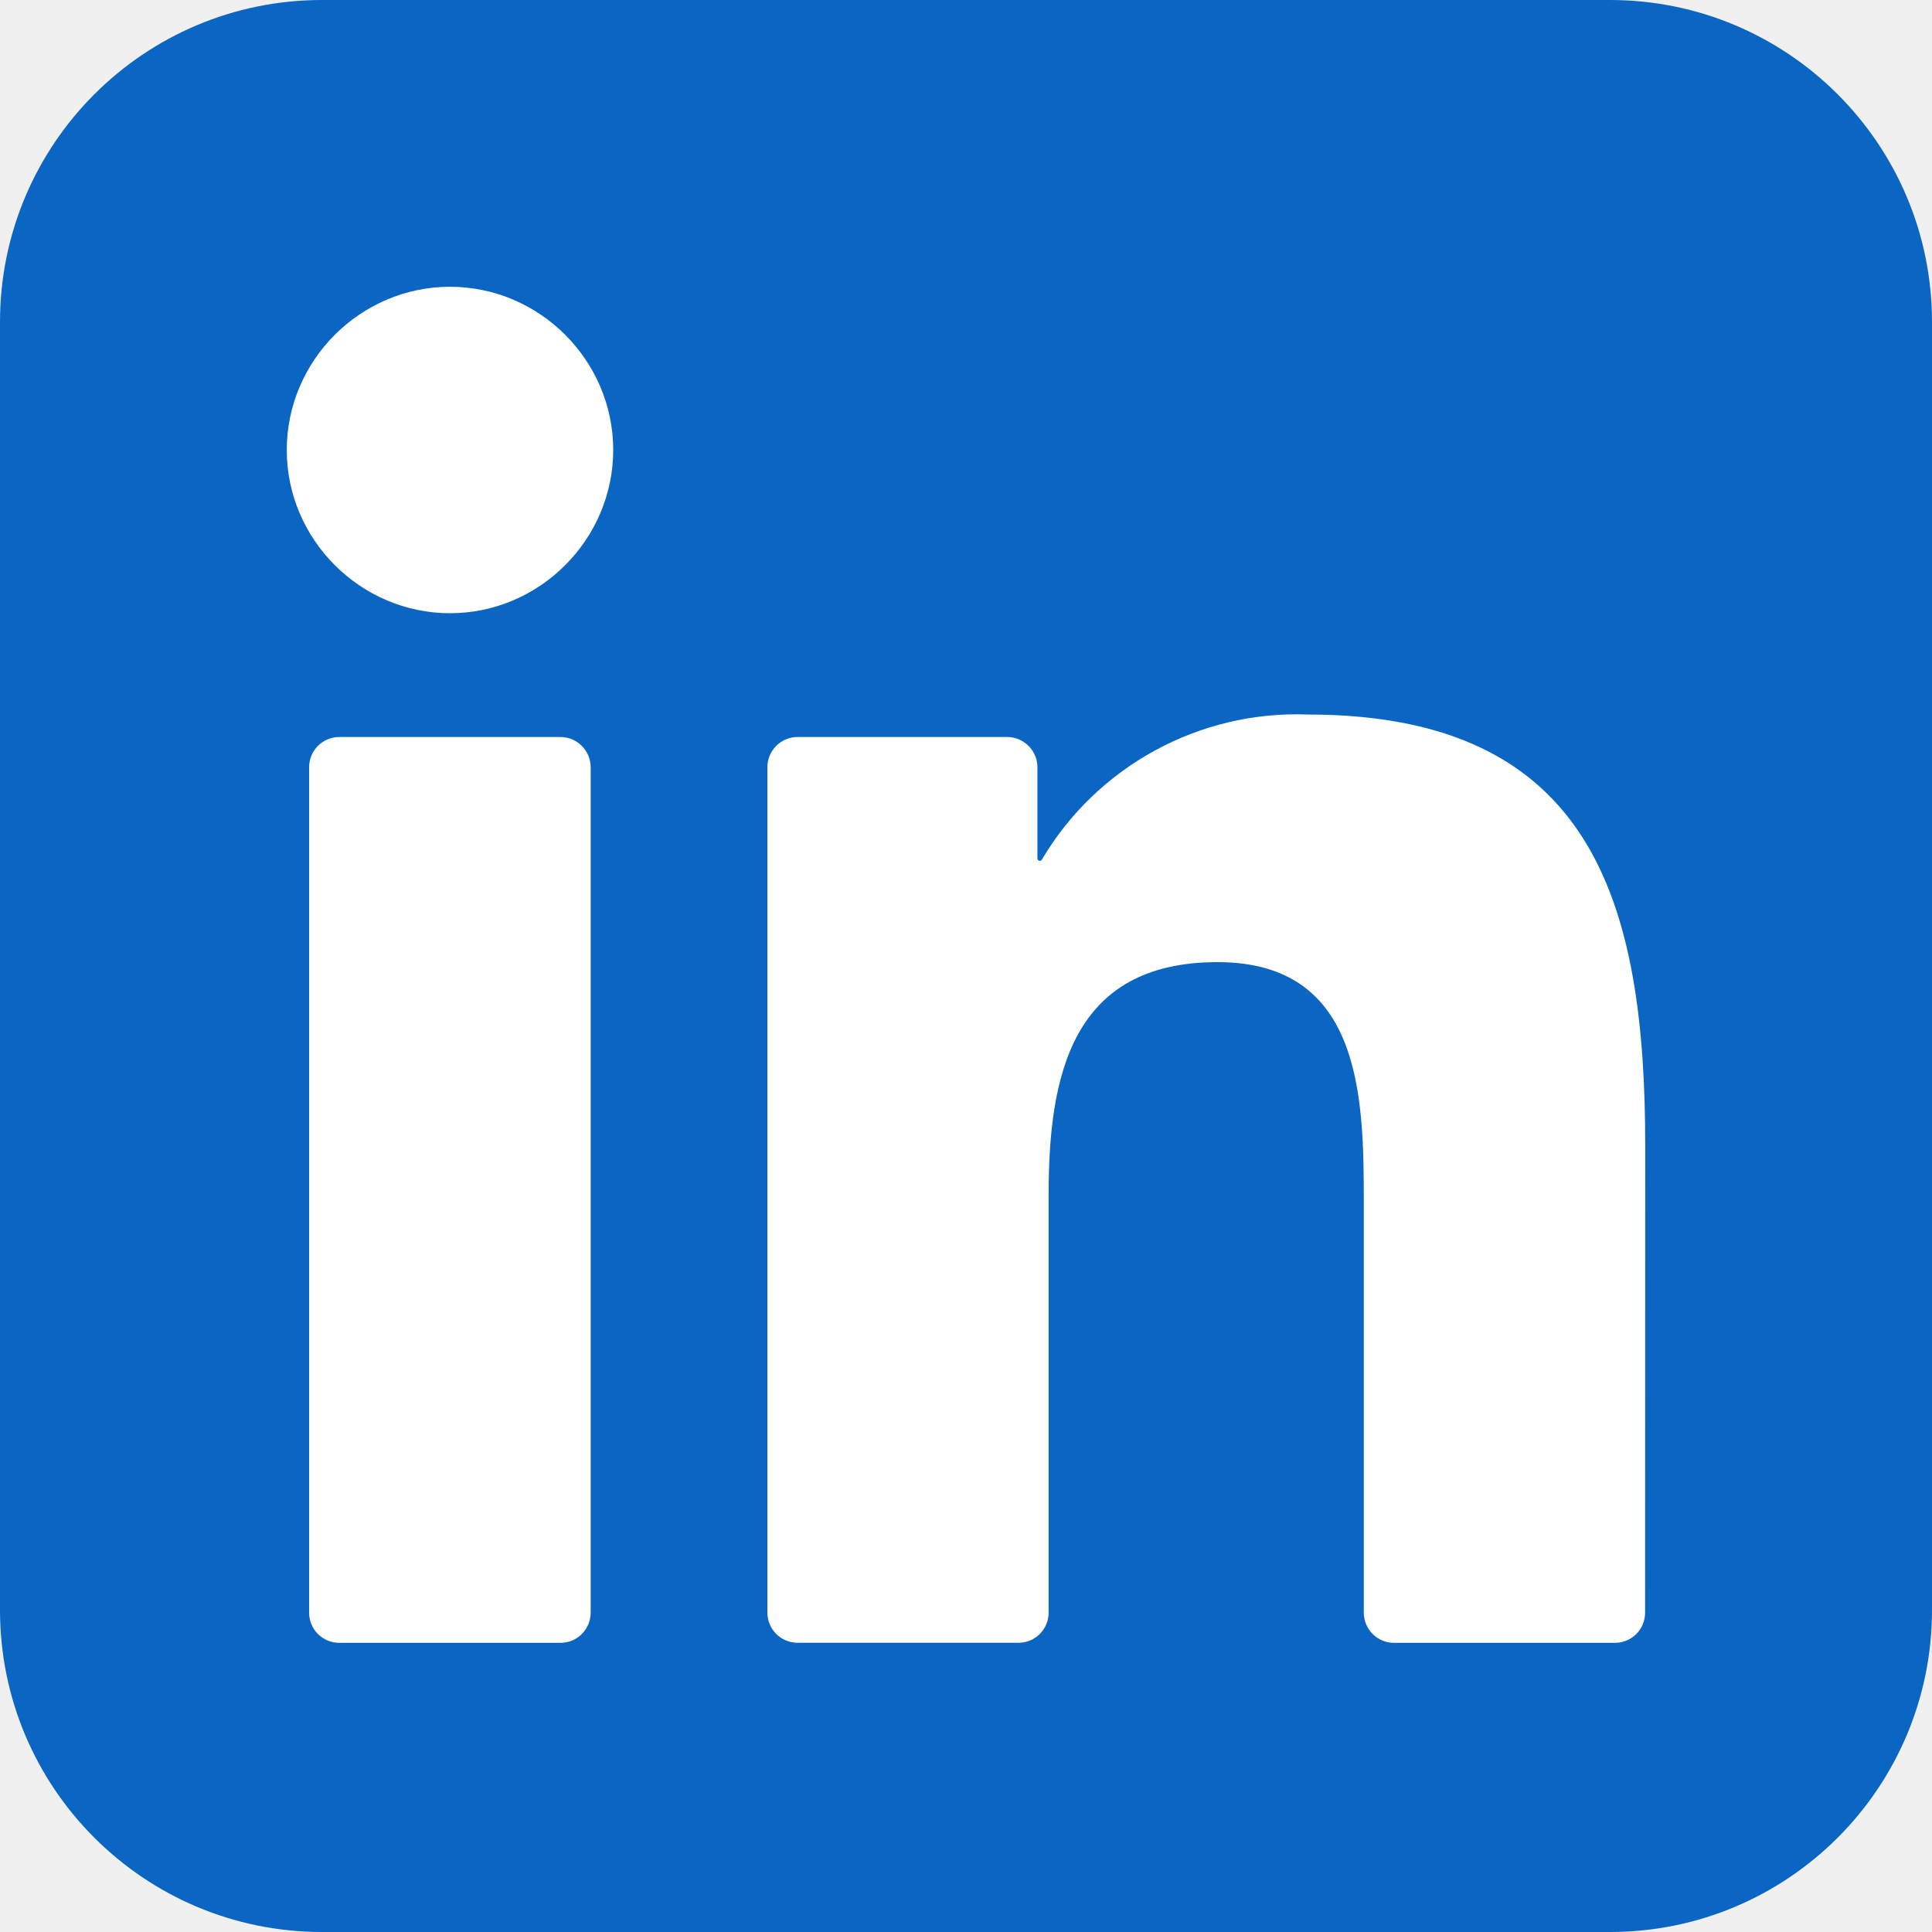
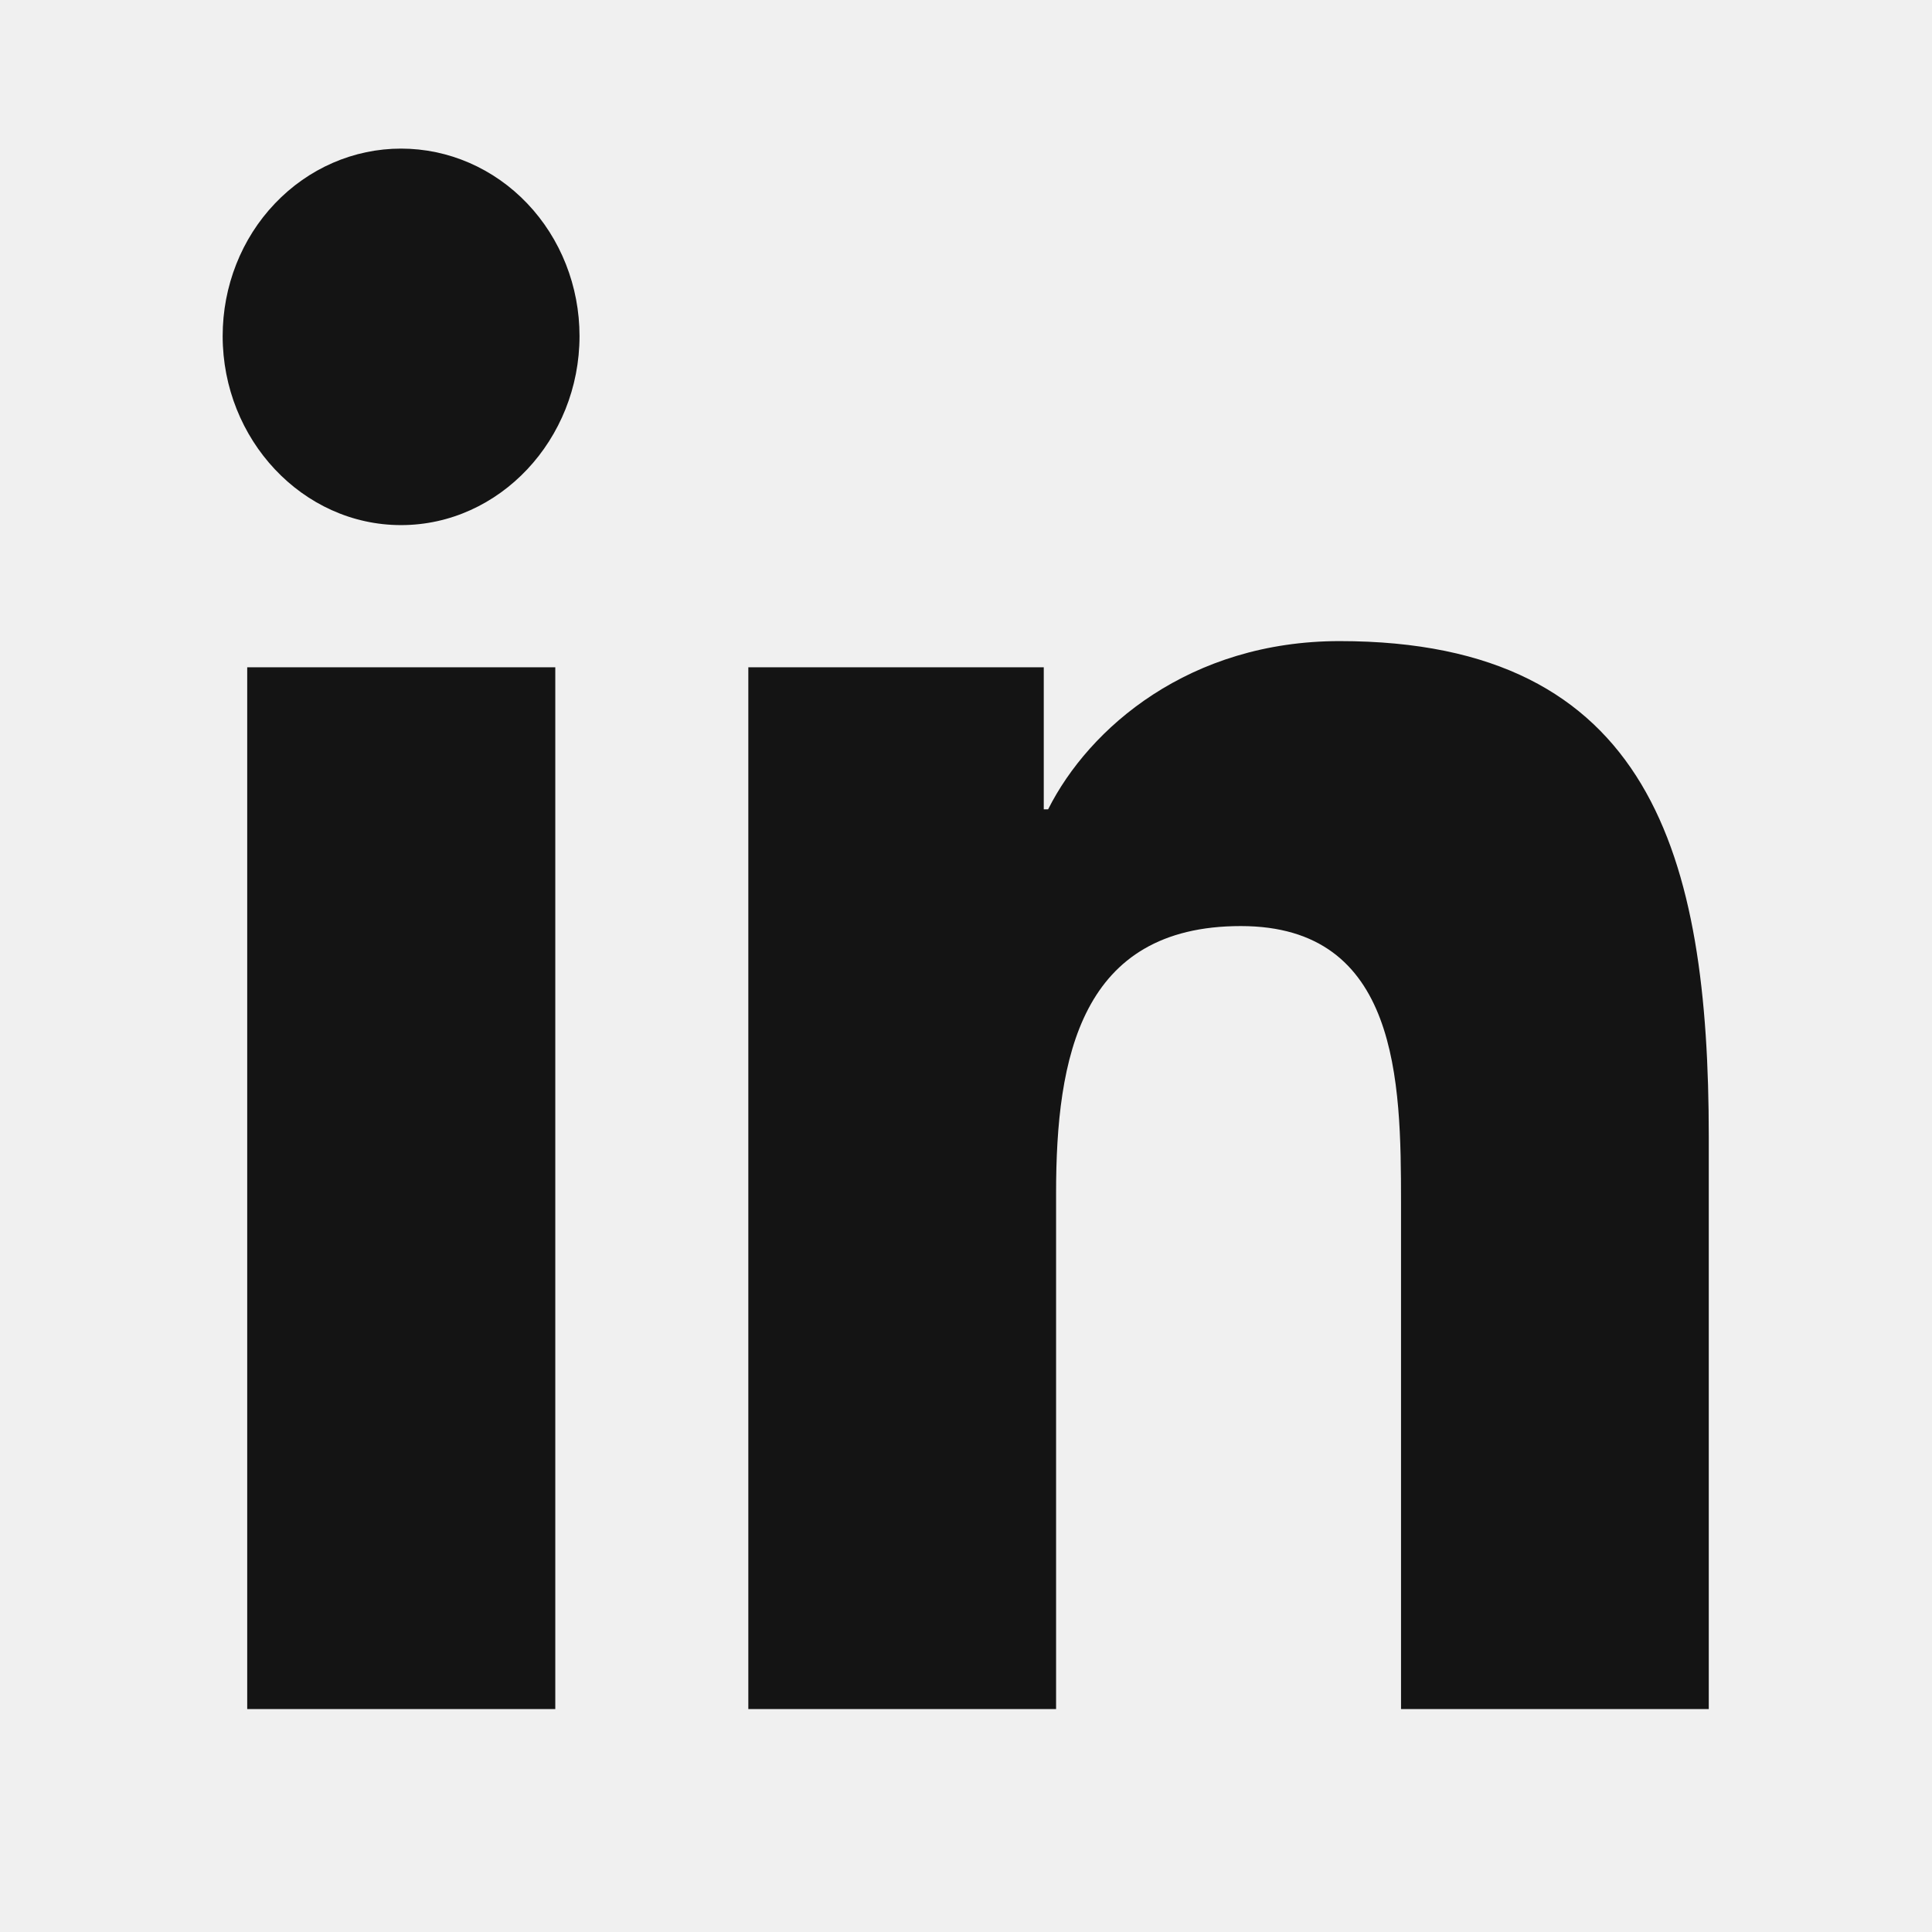
- <svg xmlns="http://www.w3.org/2000/svg" width="30" height="30" viewBox="0 0 30 30" fill="none">
-   <path d="M22.969 0H7.031C3.148 0 0 3.148 0 7.031V22.969C0 26.852 3.148 30 7.031 30H22.969C26.852 30 30 26.852 30 22.969V7.031C30 3.148 26.852 0 22.969 0Z" fill="white" />
-   <rect width="30" height="30" rx="5" fill="#0A66C2" />
-   <path d="M21.646 25.51H25.076C25.201 25.51 25.32 25.461 25.408 25.373C25.496 25.285 25.545 25.166 25.545 25.041L25.547 17.794C25.547 14.006 24.731 11.095 20.304 11.095C18.621 11.032 17.035 11.9 16.178 13.348C16.174 13.355 16.168 13.361 16.16 13.364C16.153 13.367 16.144 13.367 16.136 13.365C16.128 13.363 16.121 13.358 16.116 13.352C16.111 13.345 16.109 13.337 16.109 13.329V11.913C16.109 11.789 16.059 11.67 15.971 11.582C15.883 11.494 15.764 11.444 15.64 11.444H12.385C12.26 11.444 12.141 11.494 12.053 11.582C11.965 11.67 11.916 11.789 11.916 11.913V25.041C11.916 25.165 11.965 25.284 12.053 25.372C12.141 25.46 12.26 25.509 12.385 25.509H15.815C15.939 25.509 16.058 25.46 16.146 25.372C16.234 25.284 16.283 25.165 16.283 25.041V18.552C16.283 16.717 16.631 14.94 18.906 14.94C21.148 14.94 21.177 17.039 21.177 18.67V25.041C21.177 25.166 21.227 25.285 21.315 25.373C21.403 25.461 21.522 25.51 21.646 25.51ZM4.453 6.988C4.453 8.378 5.598 9.522 6.988 9.522C8.378 9.522 9.522 8.377 9.522 6.987C9.522 5.597 8.378 4.453 6.988 4.453C5.597 4.453 4.453 5.597 4.453 6.988ZM5.269 25.51H8.703C8.827 25.51 8.947 25.461 9.034 25.373C9.122 25.285 9.172 25.166 9.172 25.041V11.913C9.172 11.789 9.122 11.67 9.034 11.582C8.947 11.494 8.827 11.444 8.703 11.444H5.269C5.144 11.444 5.025 11.494 4.937 11.582C4.849 11.67 4.8 11.789 4.8 11.913V25.041C4.8 25.166 4.849 25.285 4.937 25.373C5.025 25.461 5.144 25.51 5.269 25.51Z" fill="white" />
+ <svg xmlns="http://www.w3.org/2000/svg" width="24" height="24" viewBox="0 0 24 24" fill="none">
+   <path d="M6.898 21.231H3.071V8.289H6.898V21.231ZM4.982 6.523C3.758 6.523 2.766 5.459 2.766 4.174C2.766 3.556 2.999 2.964 3.415 2.528C3.831 2.091 4.394 1.846 4.982 1.846C5.57 1.846 6.134 2.091 6.55 2.528C6.965 2.964 7.199 3.556 7.199 4.174C7.199 5.459 6.206 6.523 4.982 6.523ZM21.223 21.231H17.404V14.931C17.404 13.429 17.375 11.504 15.414 11.504C13.424 11.504 13.119 13.135 13.119 14.822V21.231H9.296V8.289H12.966V10.054H13.02C13.531 9.037 14.779 7.964 16.642 7.964C20.515 7.964 21.227 10.643 21.227 14.121V21.231H21.223Z" fill="#141414" />
</svg>
